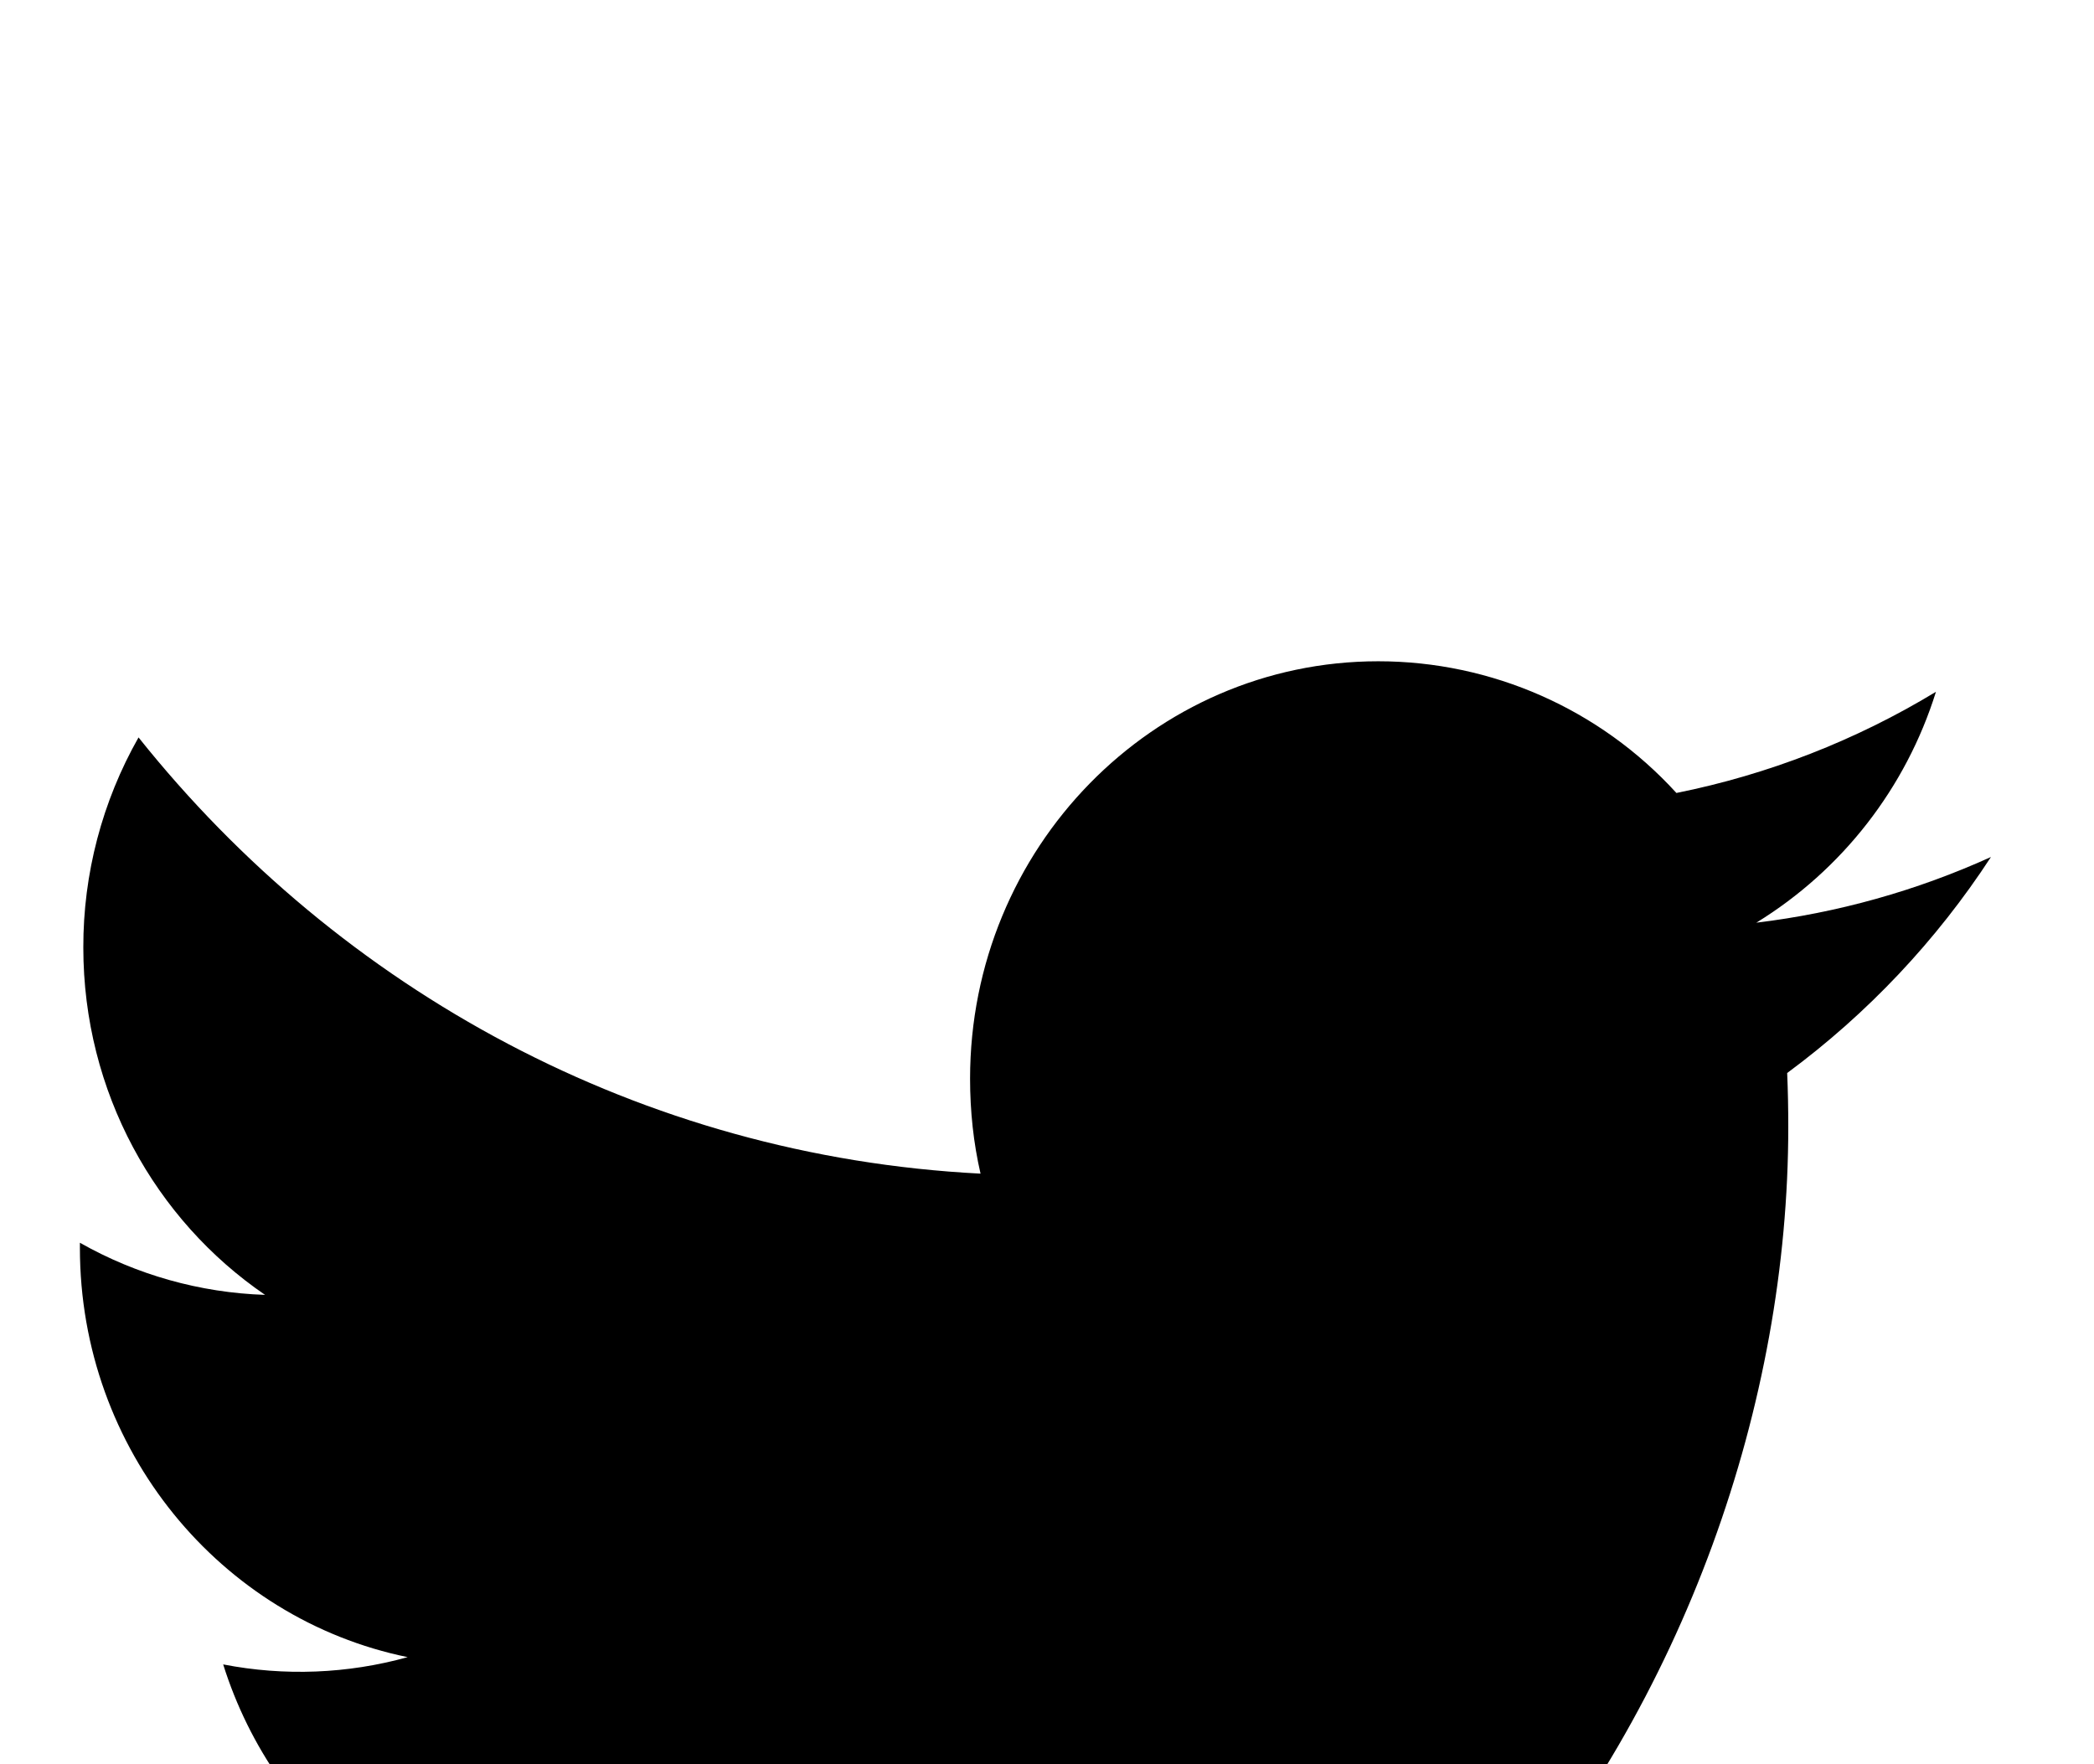
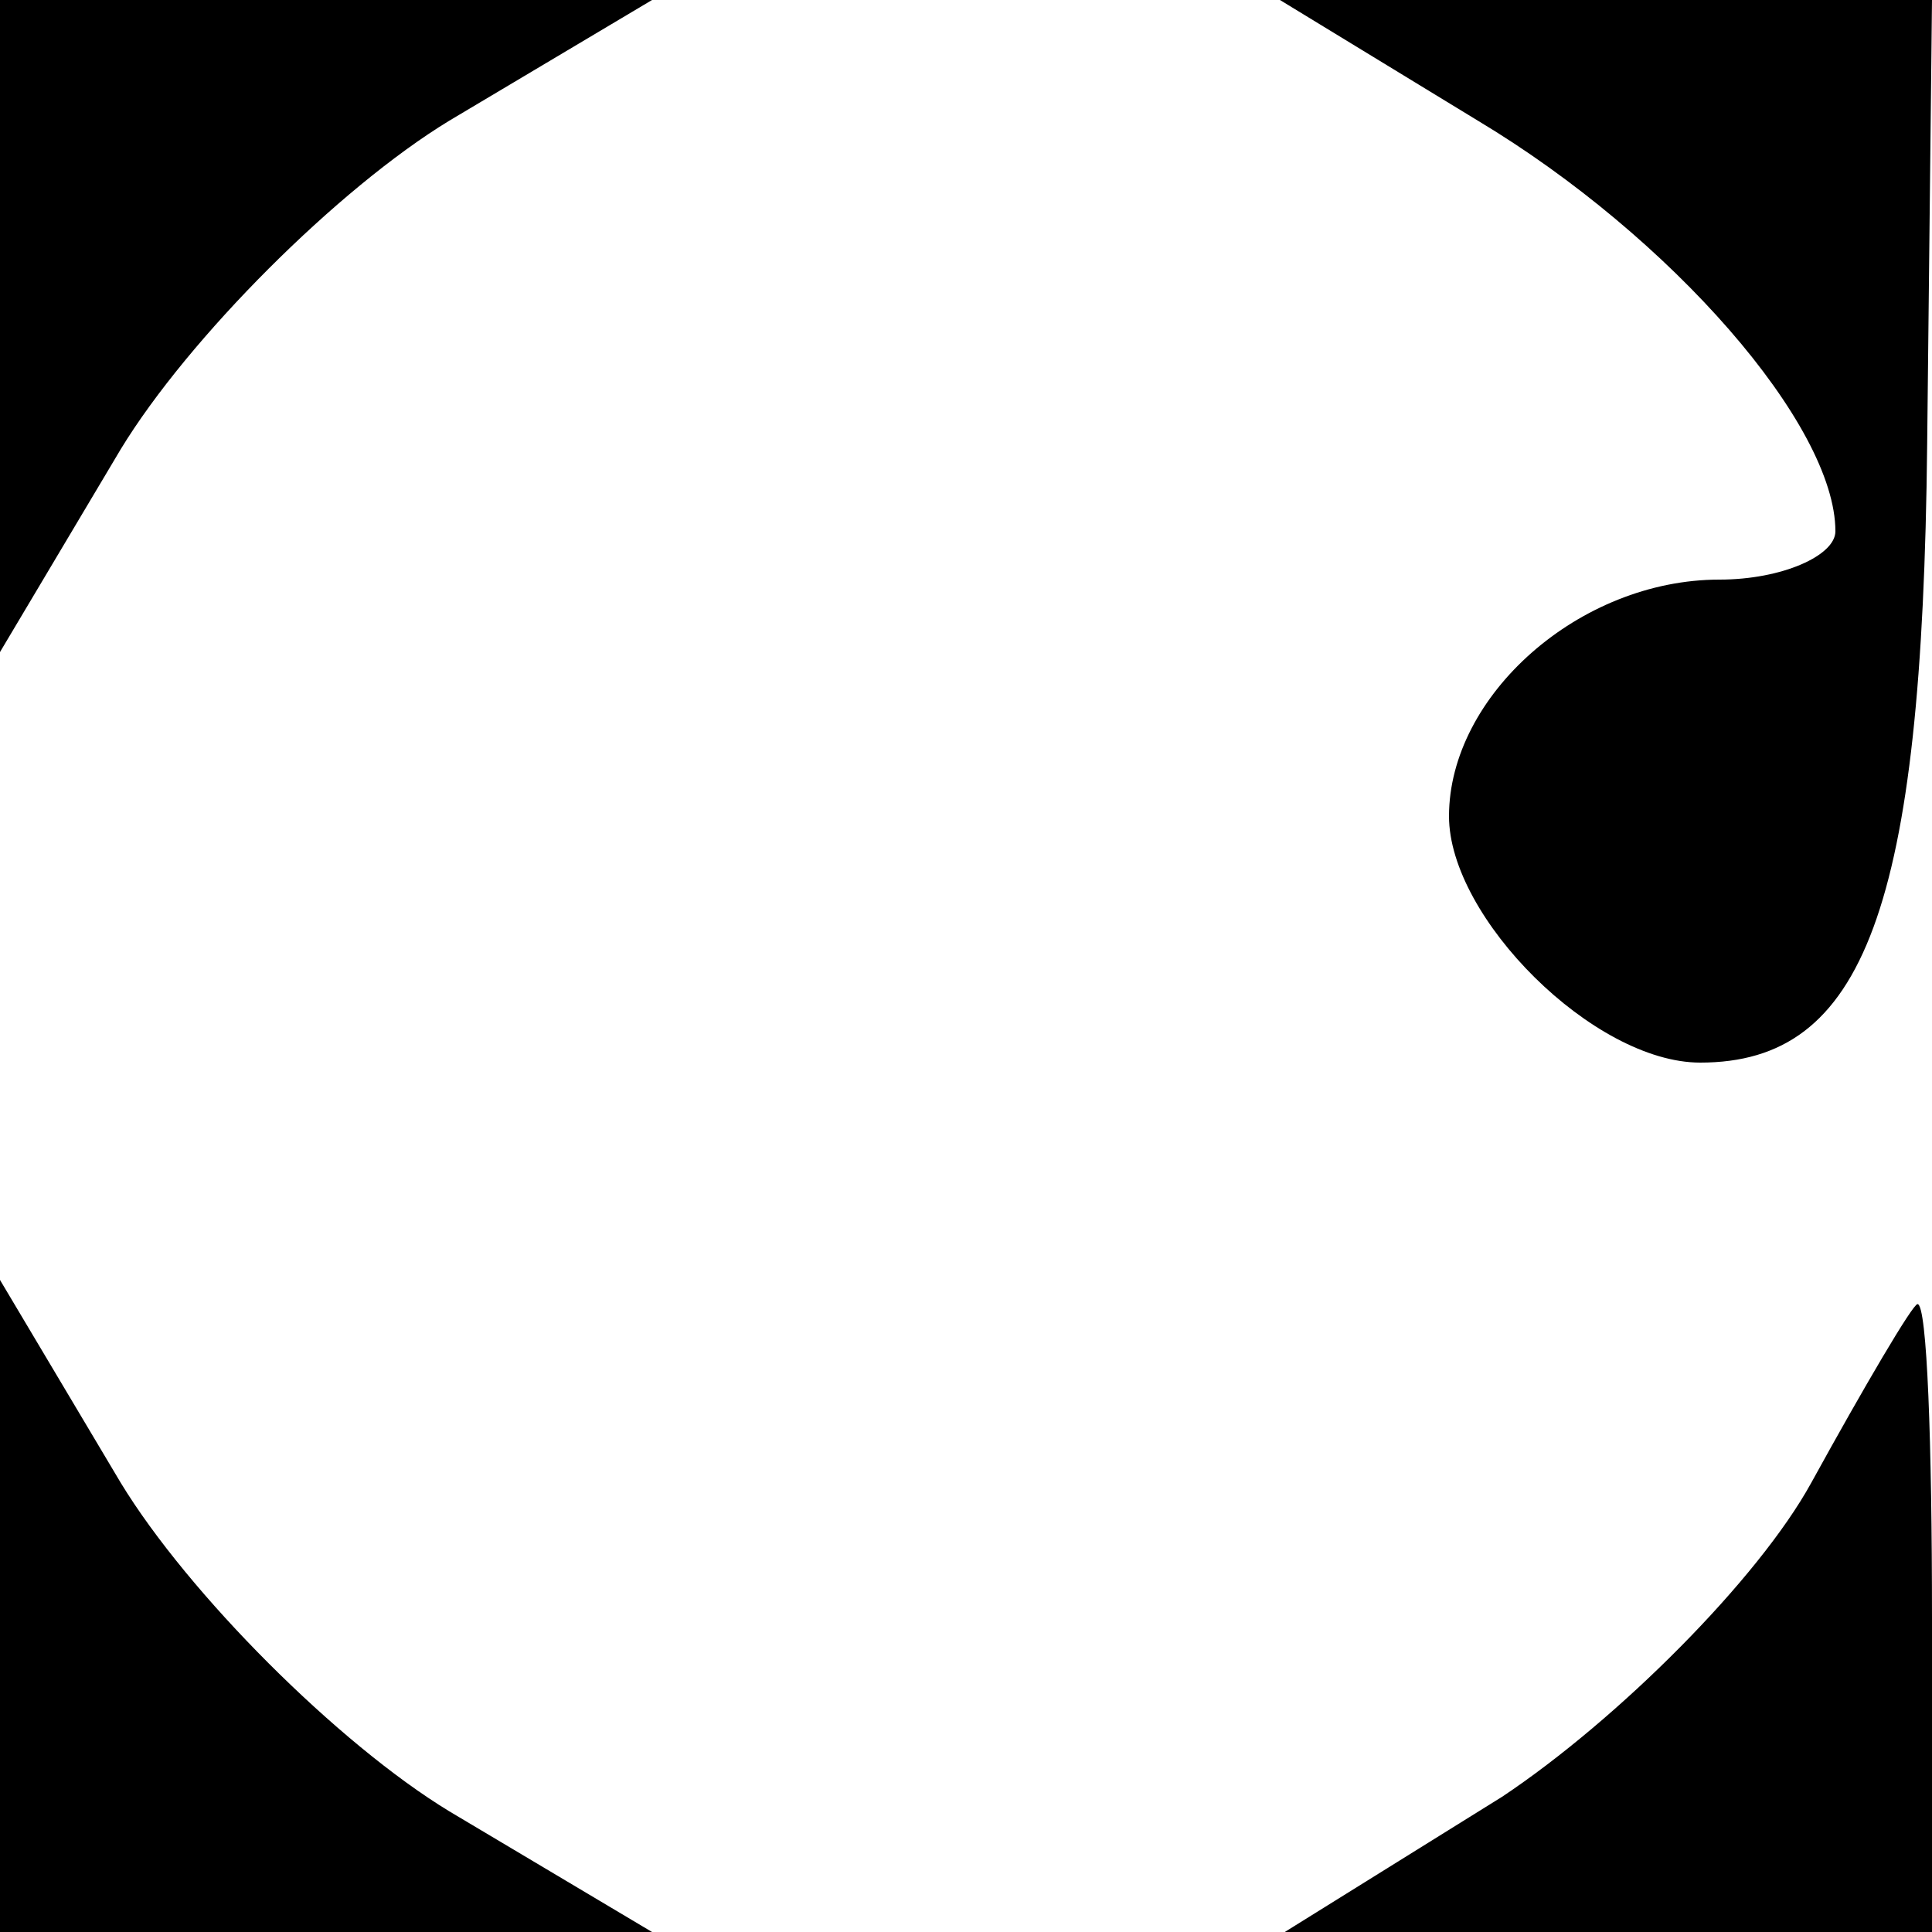
- <svg viewBox="0 0 19 16" id="twitter_0b3cb4fd964d541caa34a806e8deb2b4" width="100%" height="100%">
-   <path d="M18.065 7.776a7.259 7.259 0 0 1-2.129.596 3.78 3.78 0 0 0 1.63-2.095 7.315 7.315 0 0 1-2.355.918A3.66 3.66 0 0 0 12.506 6c-2.045 0-3.704 1.696-3.704 3.787 0 .296.031.585.095.862-3.08-.158-5.81-1.664-7.64-3.958a3.845 3.845 0 0 0-.501 1.906c0 1.313.654 2.472 1.649 3.152a3.648 3.648 0 0 1-1.68-.473v.047c0 1.835 1.278 3.366 2.974 3.713a3.647 3.647 0 0 1-1.674.066c.472 1.504 1.84 2.599 3.462 2.628A7.334 7.334 0 0 1 0 19.3C1.64 20.373 3.59 21 5.681 21c6.818 0 10.545-5.77 10.545-10.774 0-.164-.003-.329-.01-.49a7.59 7.59 0 0 0 1.849-1.96" fill="currentColor" fill-rule="evenodd" />
+ <svg xmlns="http://www.w3.org/2000/svg" version="1.0" width="40pt" height="40pt" viewBox="0 0 40 40" preserveAspectRatio="xMidYMid meet">
+   <g transform="translate(0,40) scale(0.1,-0.1)" fill="#000000" stroke="none">
+     <path d="M0 333 l0 -68 25 42 c14 23 45 54 68 68 l42 25 -67 0 -68 0 0 -67z" />
+     <path d="M306 375 c40 -24 74 -63 74 -85 0 -5 -11 -10 -24 -10 -29 0 -56 -24 -56 -49 0 -21 30 -51 52 -51 34 0 46 32 47 128 l1 92 -67 0 -68 0 41 -25z" />
+     <path d="M0 68 l0 -68 68 0 67 0 -42 25 c-23 14 -54 45 -68 68 l-25 42 0 -67z" />
+     <path d="M375 93 c-11 -20 -40 -49 -64 -65 l-45 -28 67 0 67 0 0 65 c0 36 -1 65 -3 65 -1 0 -11 -17 -22 -37z" />
+   </g>
</svg>
